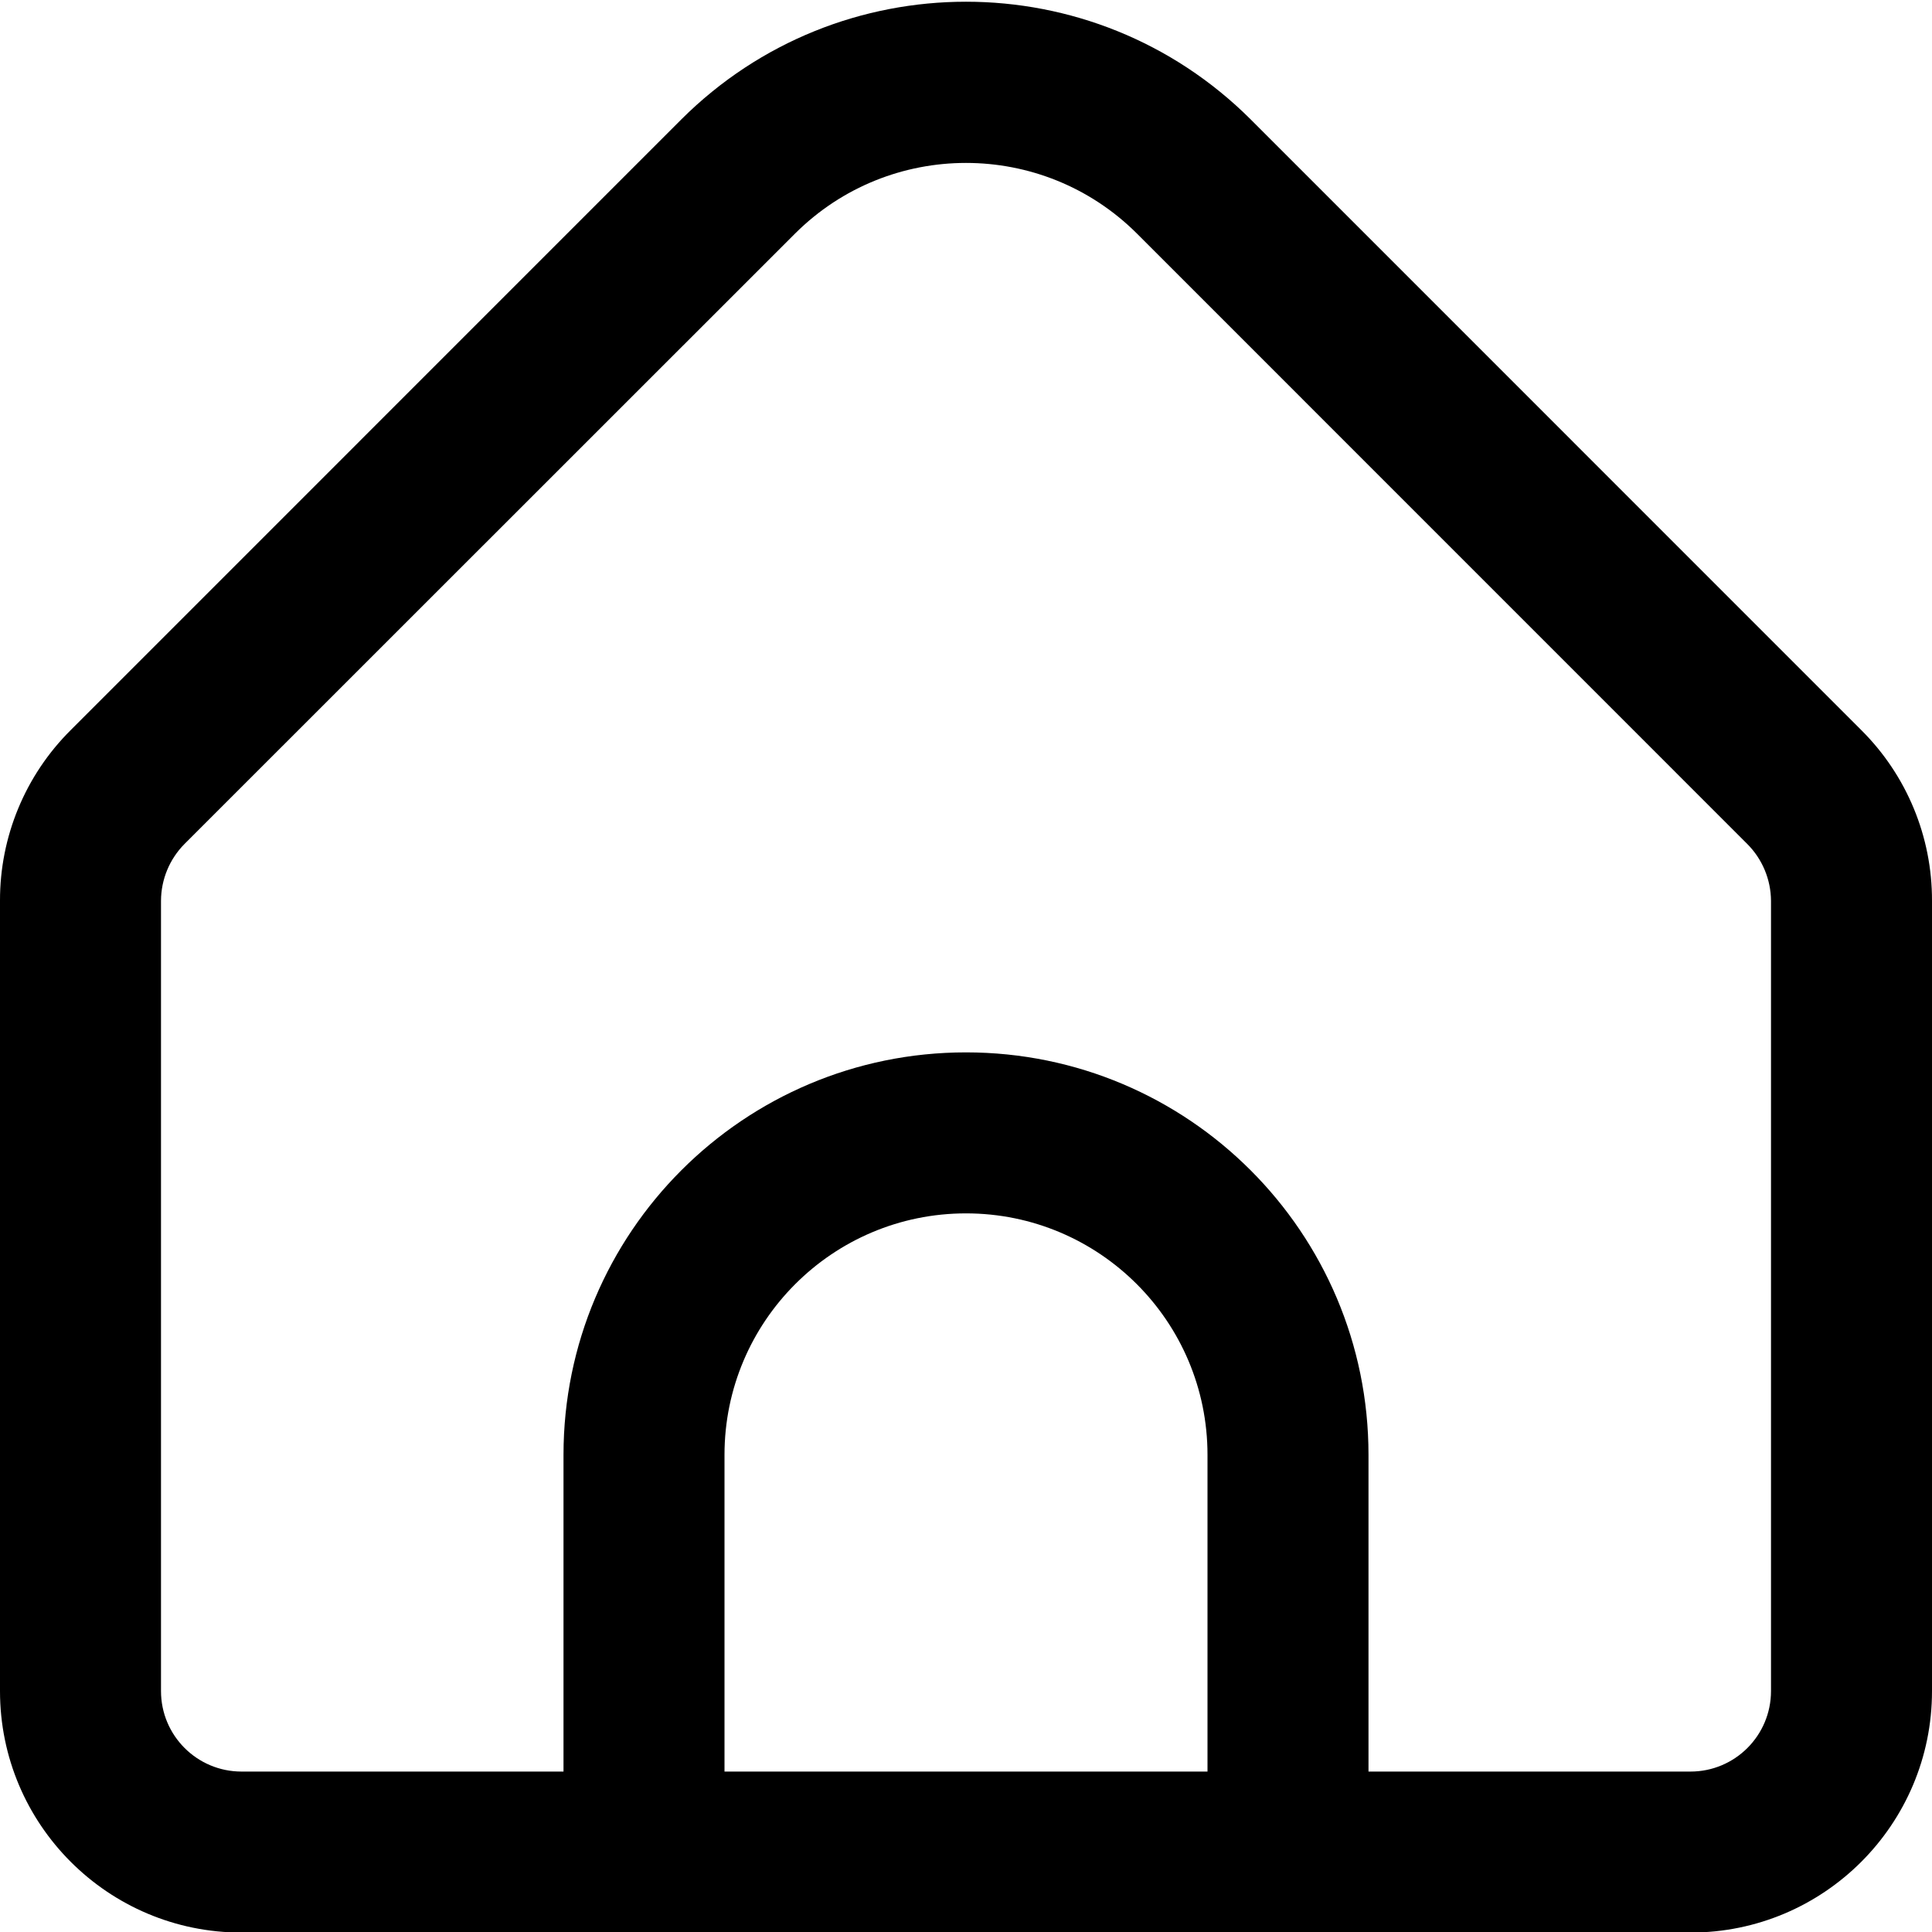
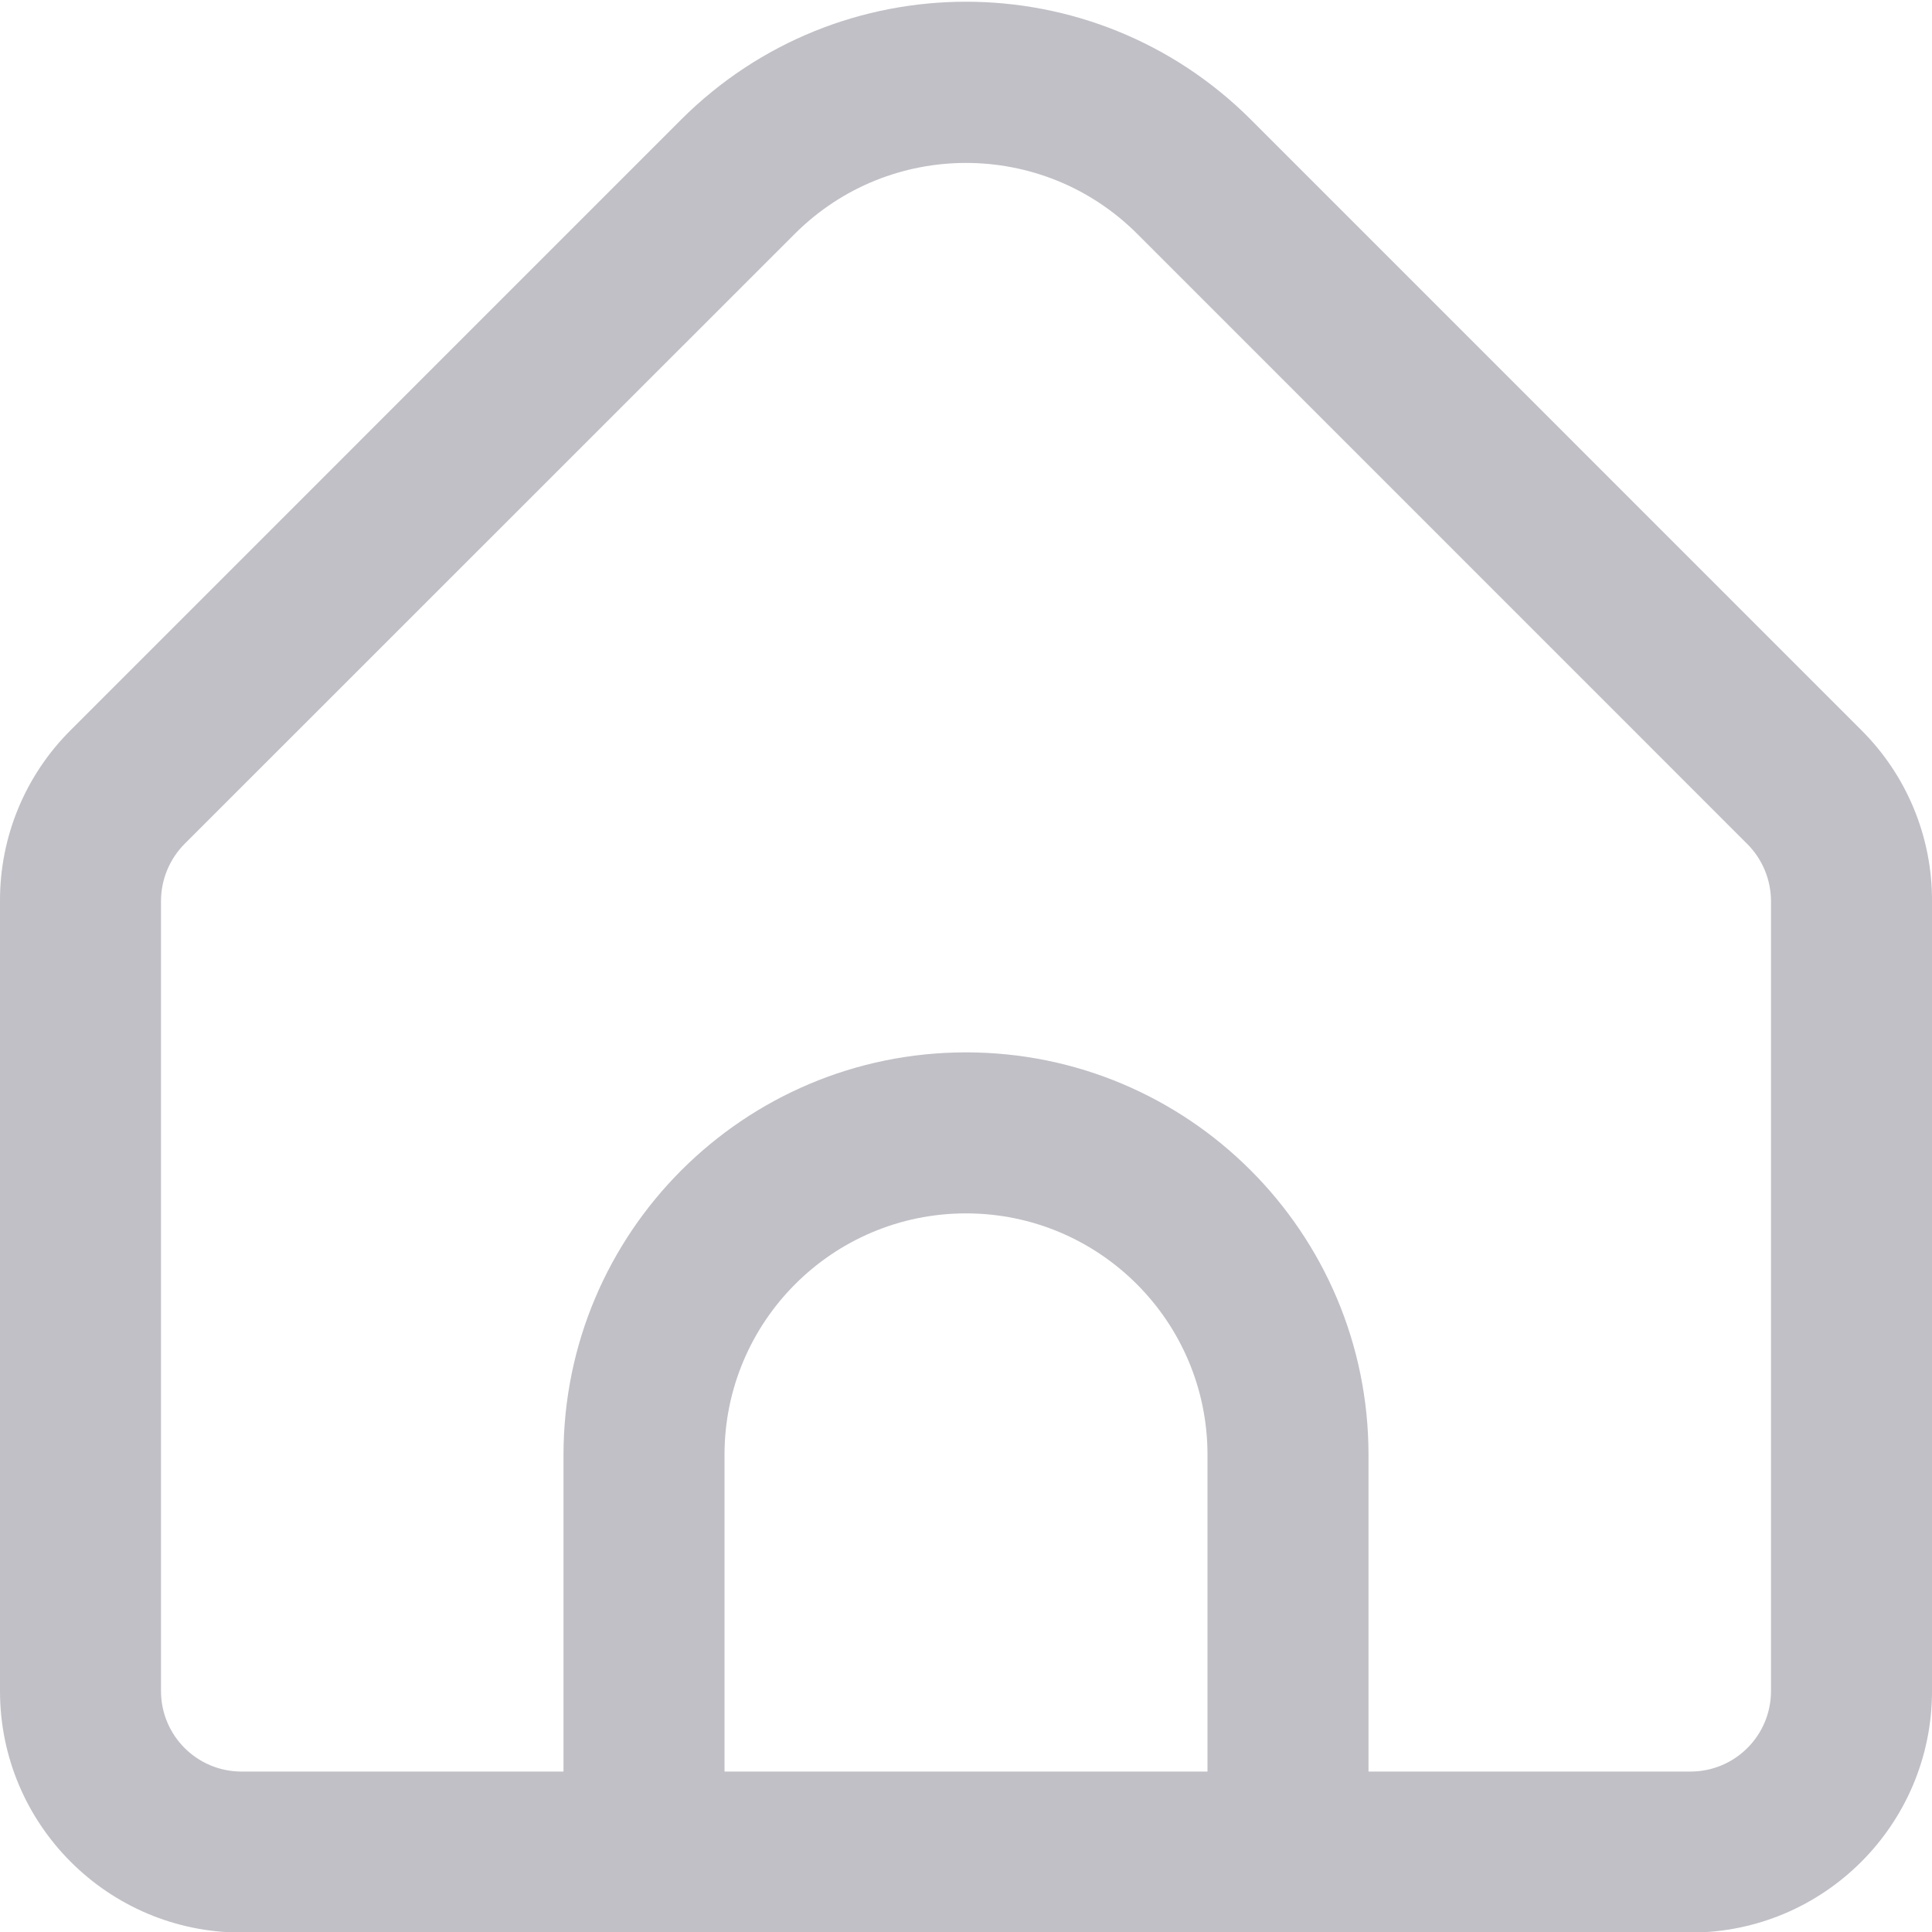
<svg xmlns="http://www.w3.org/2000/svg" id="Outline" viewBox="0 0 24 24" width="512" height="512">
-   <path d="M23.121,9.069,15.536,1.483a5.008,5.008,0,0,0-7.072,0L.879,9.069A2.978,2.978,0,0,0,0,11.19v9.817a3,3,0,0,0,3,3H21a3,3,0,0,0,3-3V11.19A2.978,2.978,0,0,0,23.121,9.069ZM15,22.007H9V18.073a3,3,0,0,1,6,0Zm7-1a1,1,0,0,1-1,1H17V18.073a5,5,0,0,0-10,0v3.934H3a1,1,0,0,1-1-1V11.19a1.008,1.008,0,0,1,.293-.707L9.878,2.9a3.008,3.008,0,0,1,4.244,0l7.585,7.586A1.008,1.008,0,0,1,22,11.19Z" />
+   <path fill="#C0C0C6" d="M23.121,9.069,15.536,1.483a5.008,5.008,0,0,0-7.072,0L.879,9.069A2.978,2.978,0,0,0,0,11.19v9.817a3,3,0,0,0,3,3H21a3,3,0,0,0,3-3V11.19A2.978,2.978,0,0,0,23.121,9.069ZM15,22.007H9V18.073a3,3,0,0,1,6,0Zm7-1a1,1,0,0,1-1,1H17V18.073a5,5,0,0,0-10,0v3.934H3a1,1,0,0,1-1-1V11.19a1.008,1.008,0,0,1,.293-.707L9.878,2.9a3.008,3.008,0,0,1,4.244,0l7.585,7.586A1.008,1.008,0,0,1,22,11.19Z" />
</svg>
